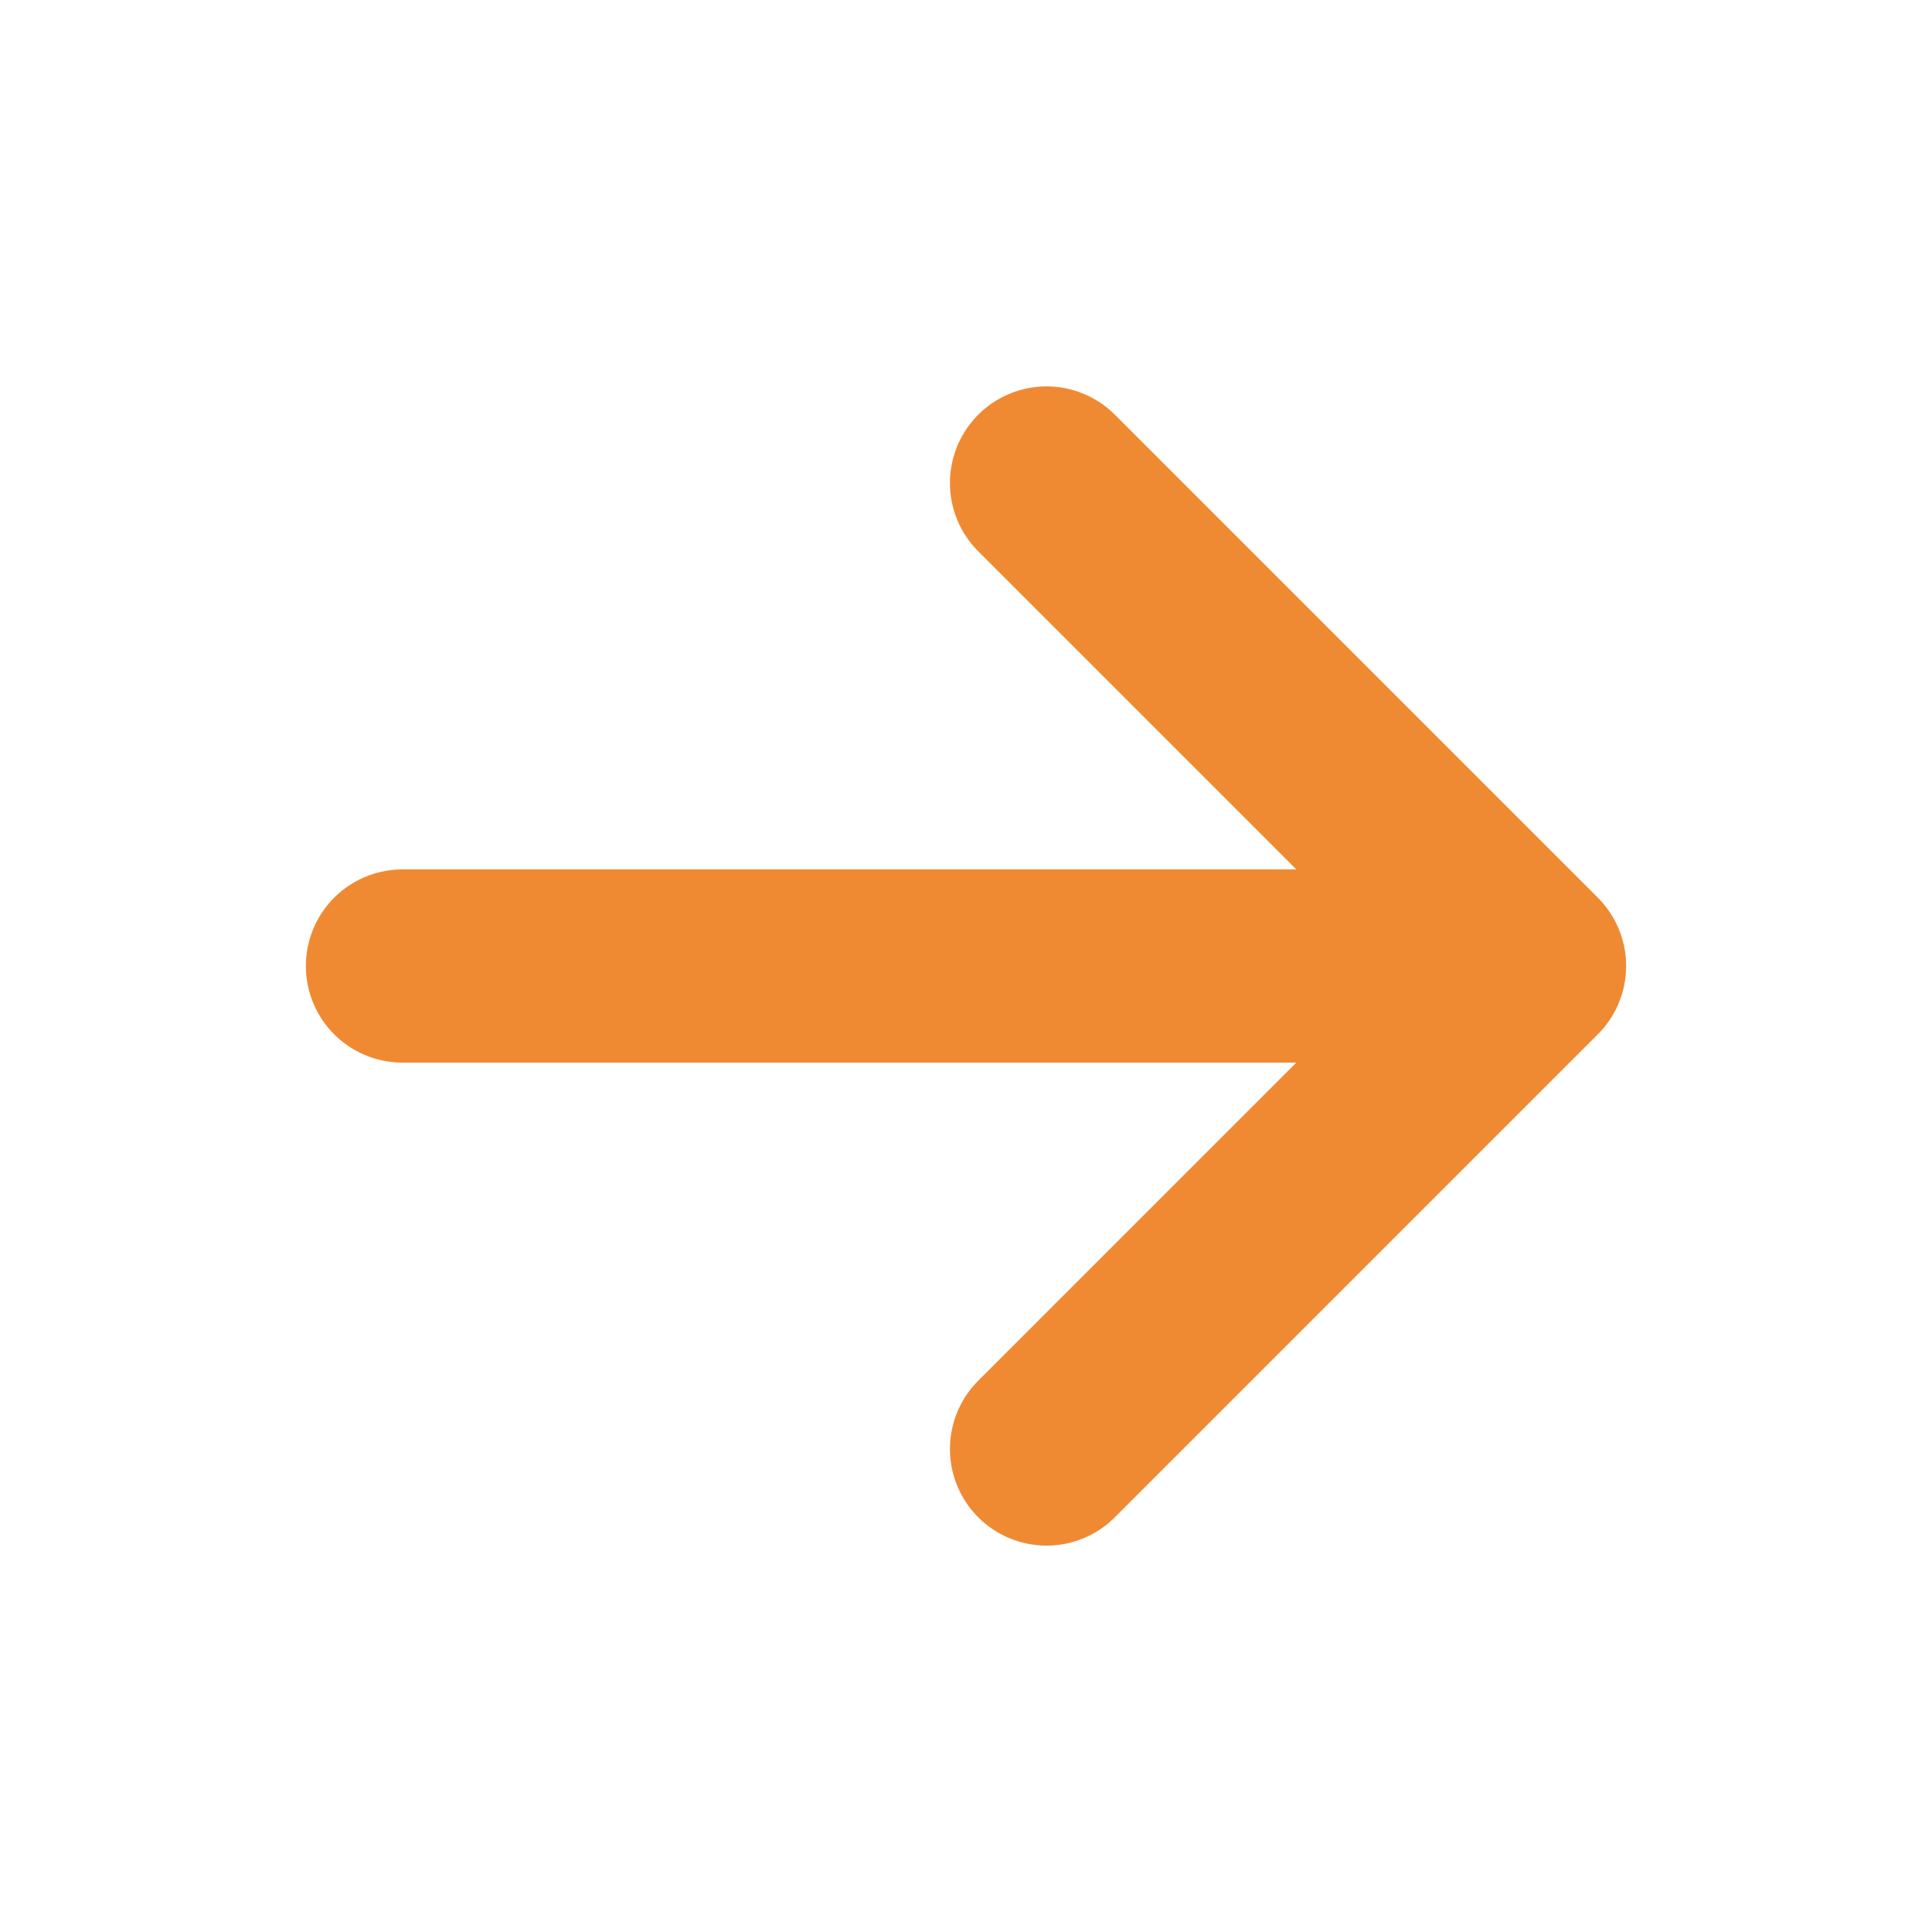
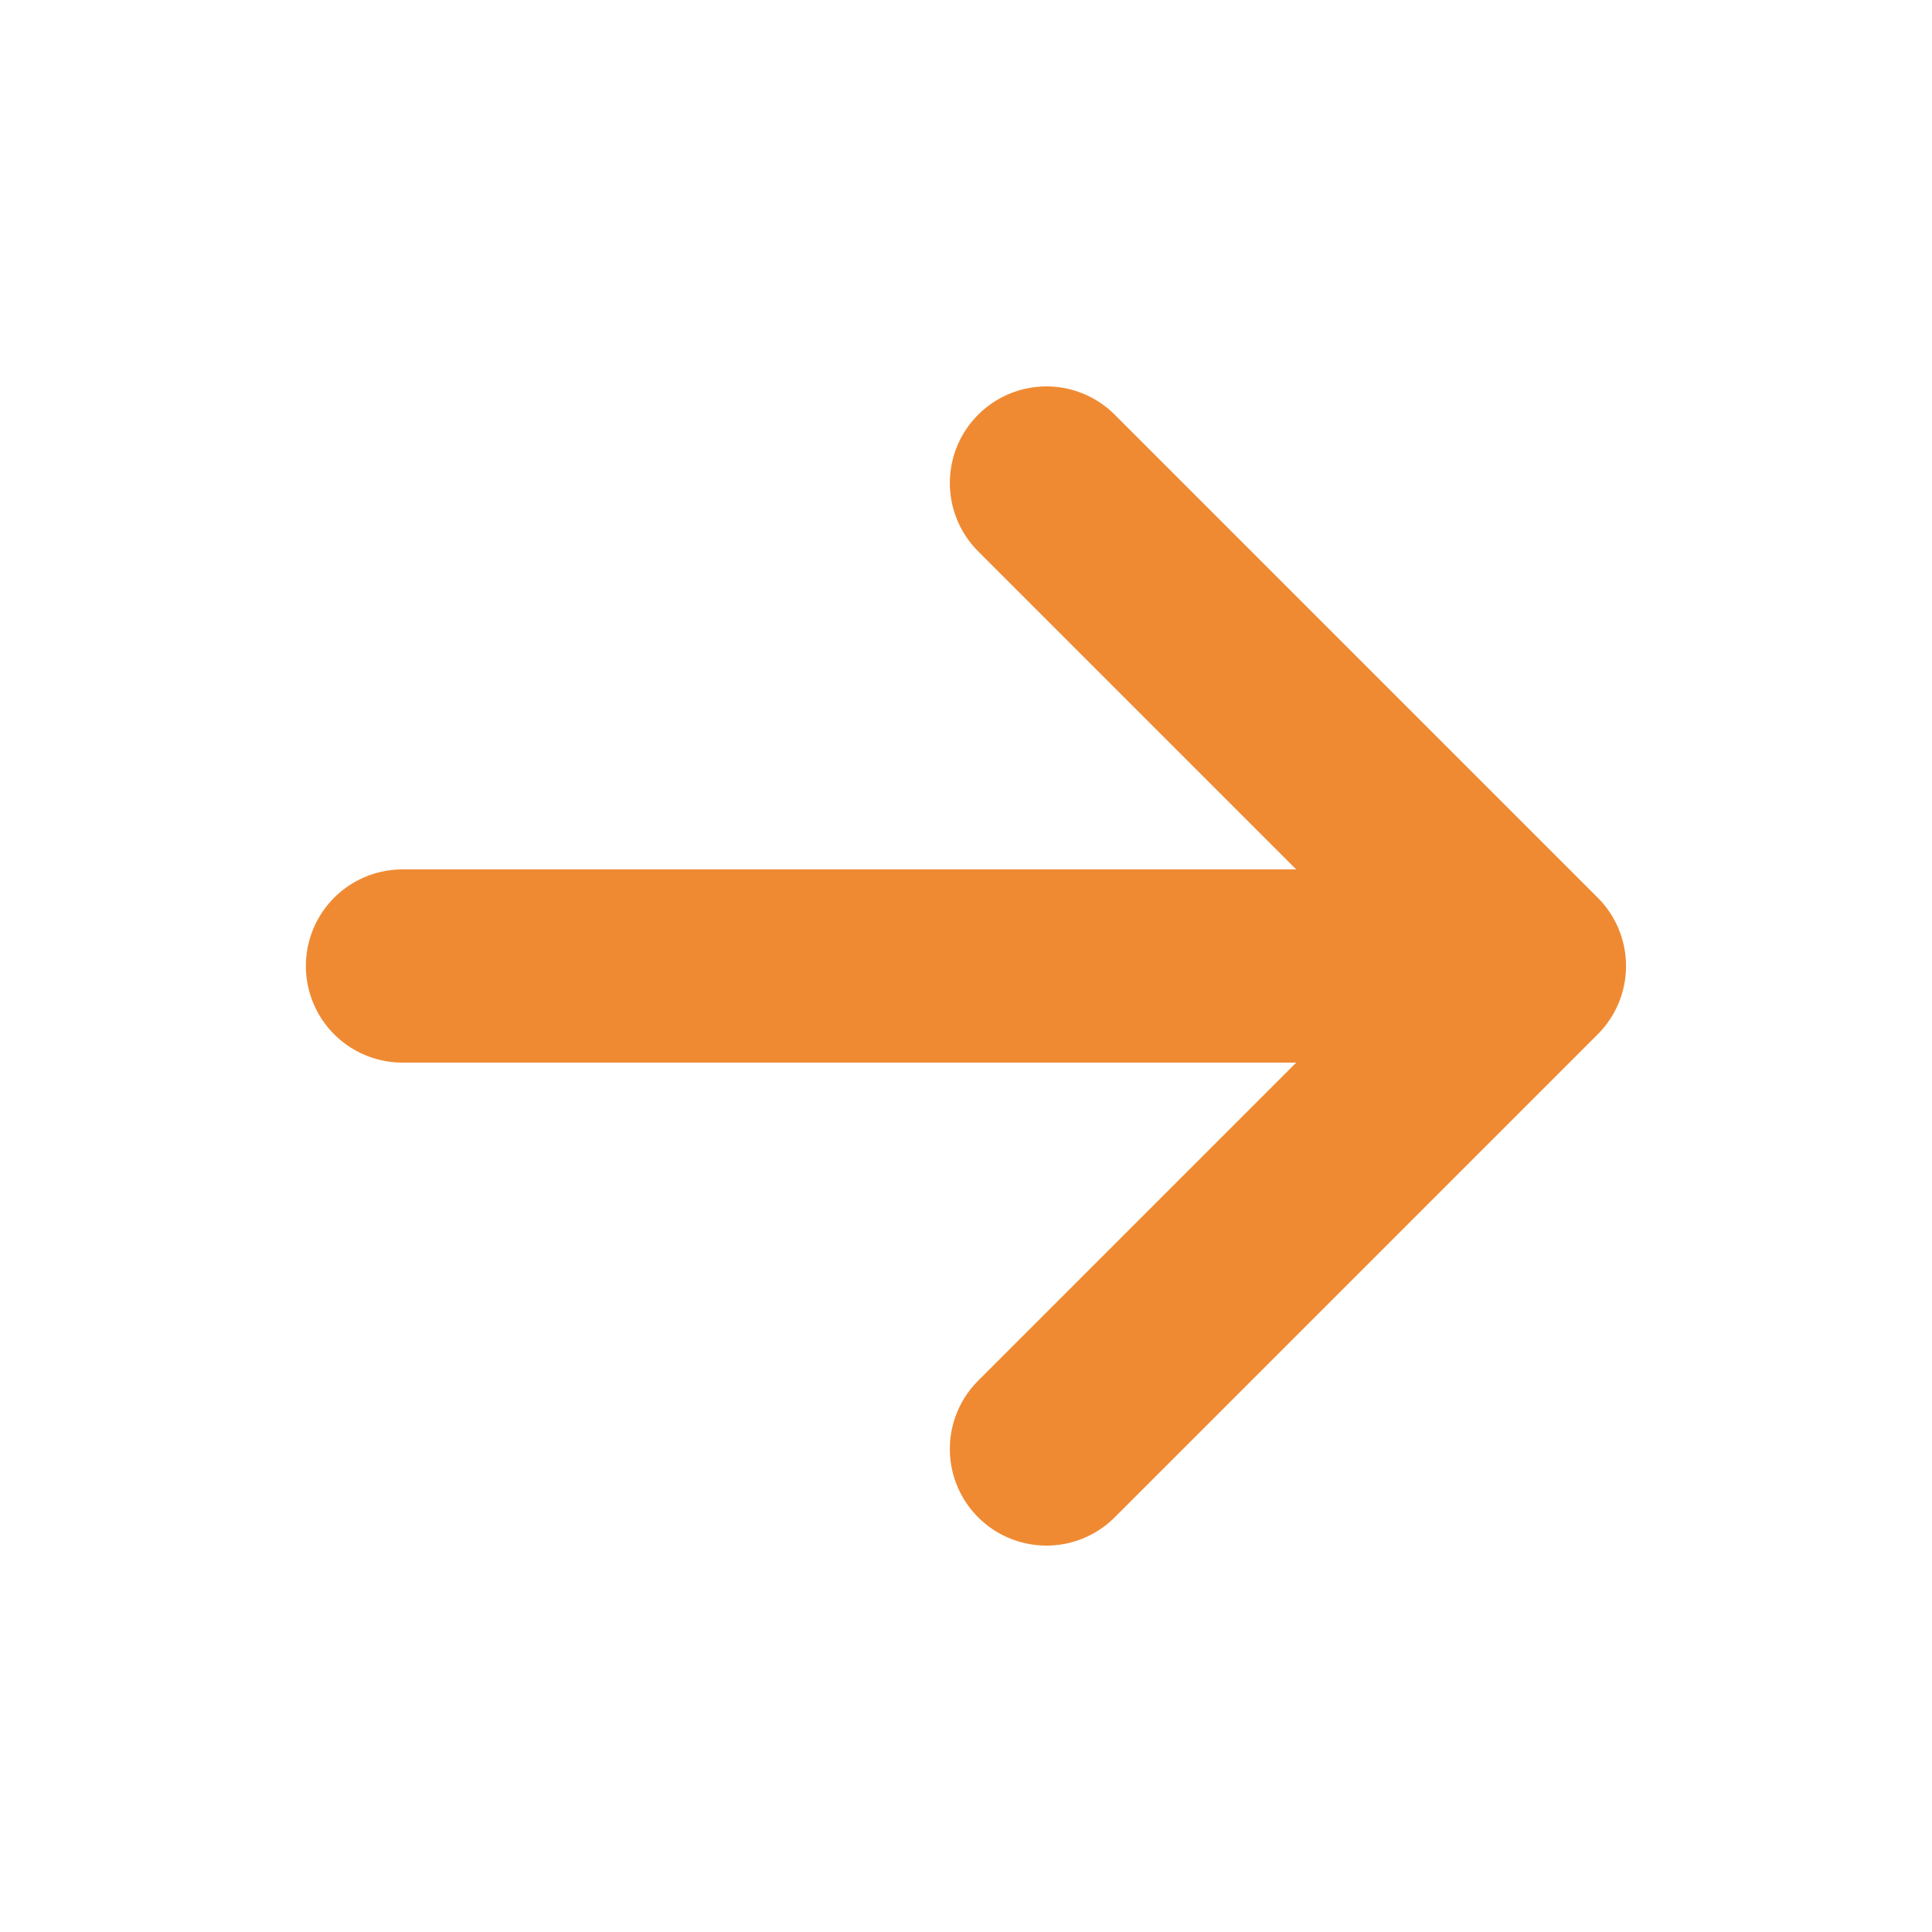
<svg xmlns="http://www.w3.org/2000/svg" preserveAspectRatio="none" overflow="visible" style="display: block;" width="19" height="19" viewBox="0 0 19 19" fill="none">
  <g id="icon/arrow-right">
-     <path id="Vector" d="M3.958 9.5H15.042M10.292 14.25L15.042 9.5L10.292 4.75" stroke-width="1.9" stroke-linecap="round" stroke-linejoin="round" stroke="#EF8A33" />
+     <path id="Vector" d="M3.958 9.5H15.041M10.291 14.25L15.041 9.5L10.291 4.75" stroke-width="1.9" stroke-linecap="round" stroke-linejoin="round" stroke="#EF8A33" />
  </g>
</svg>
